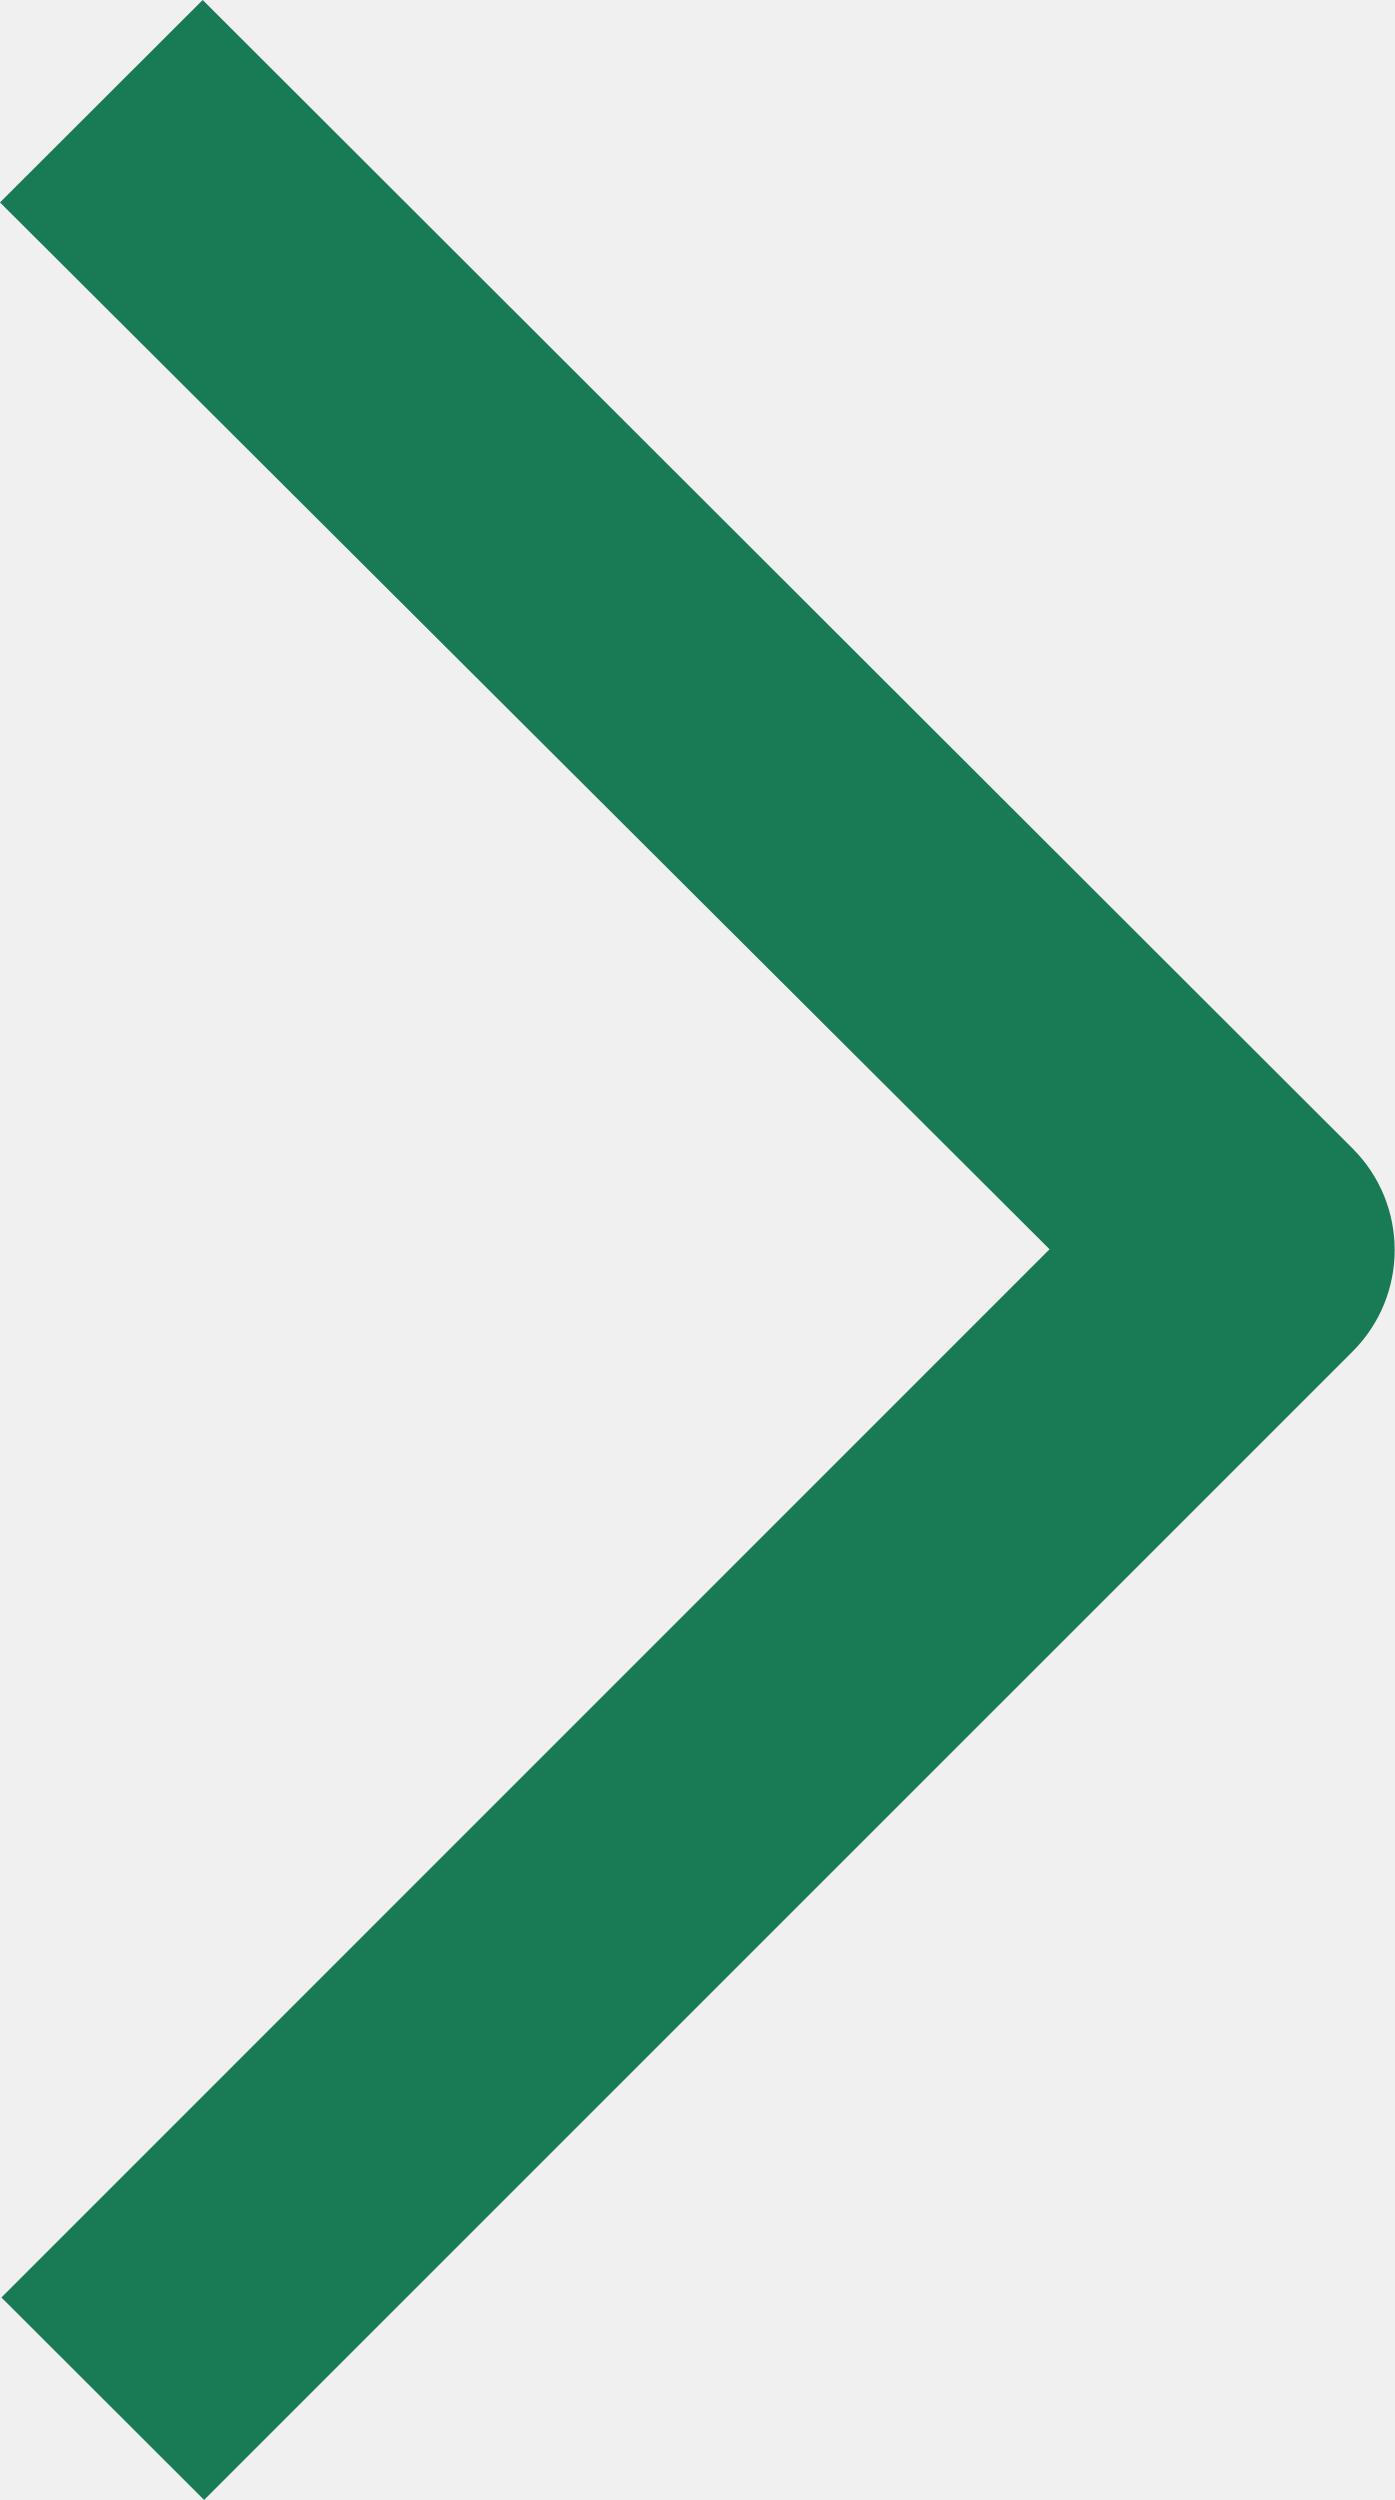
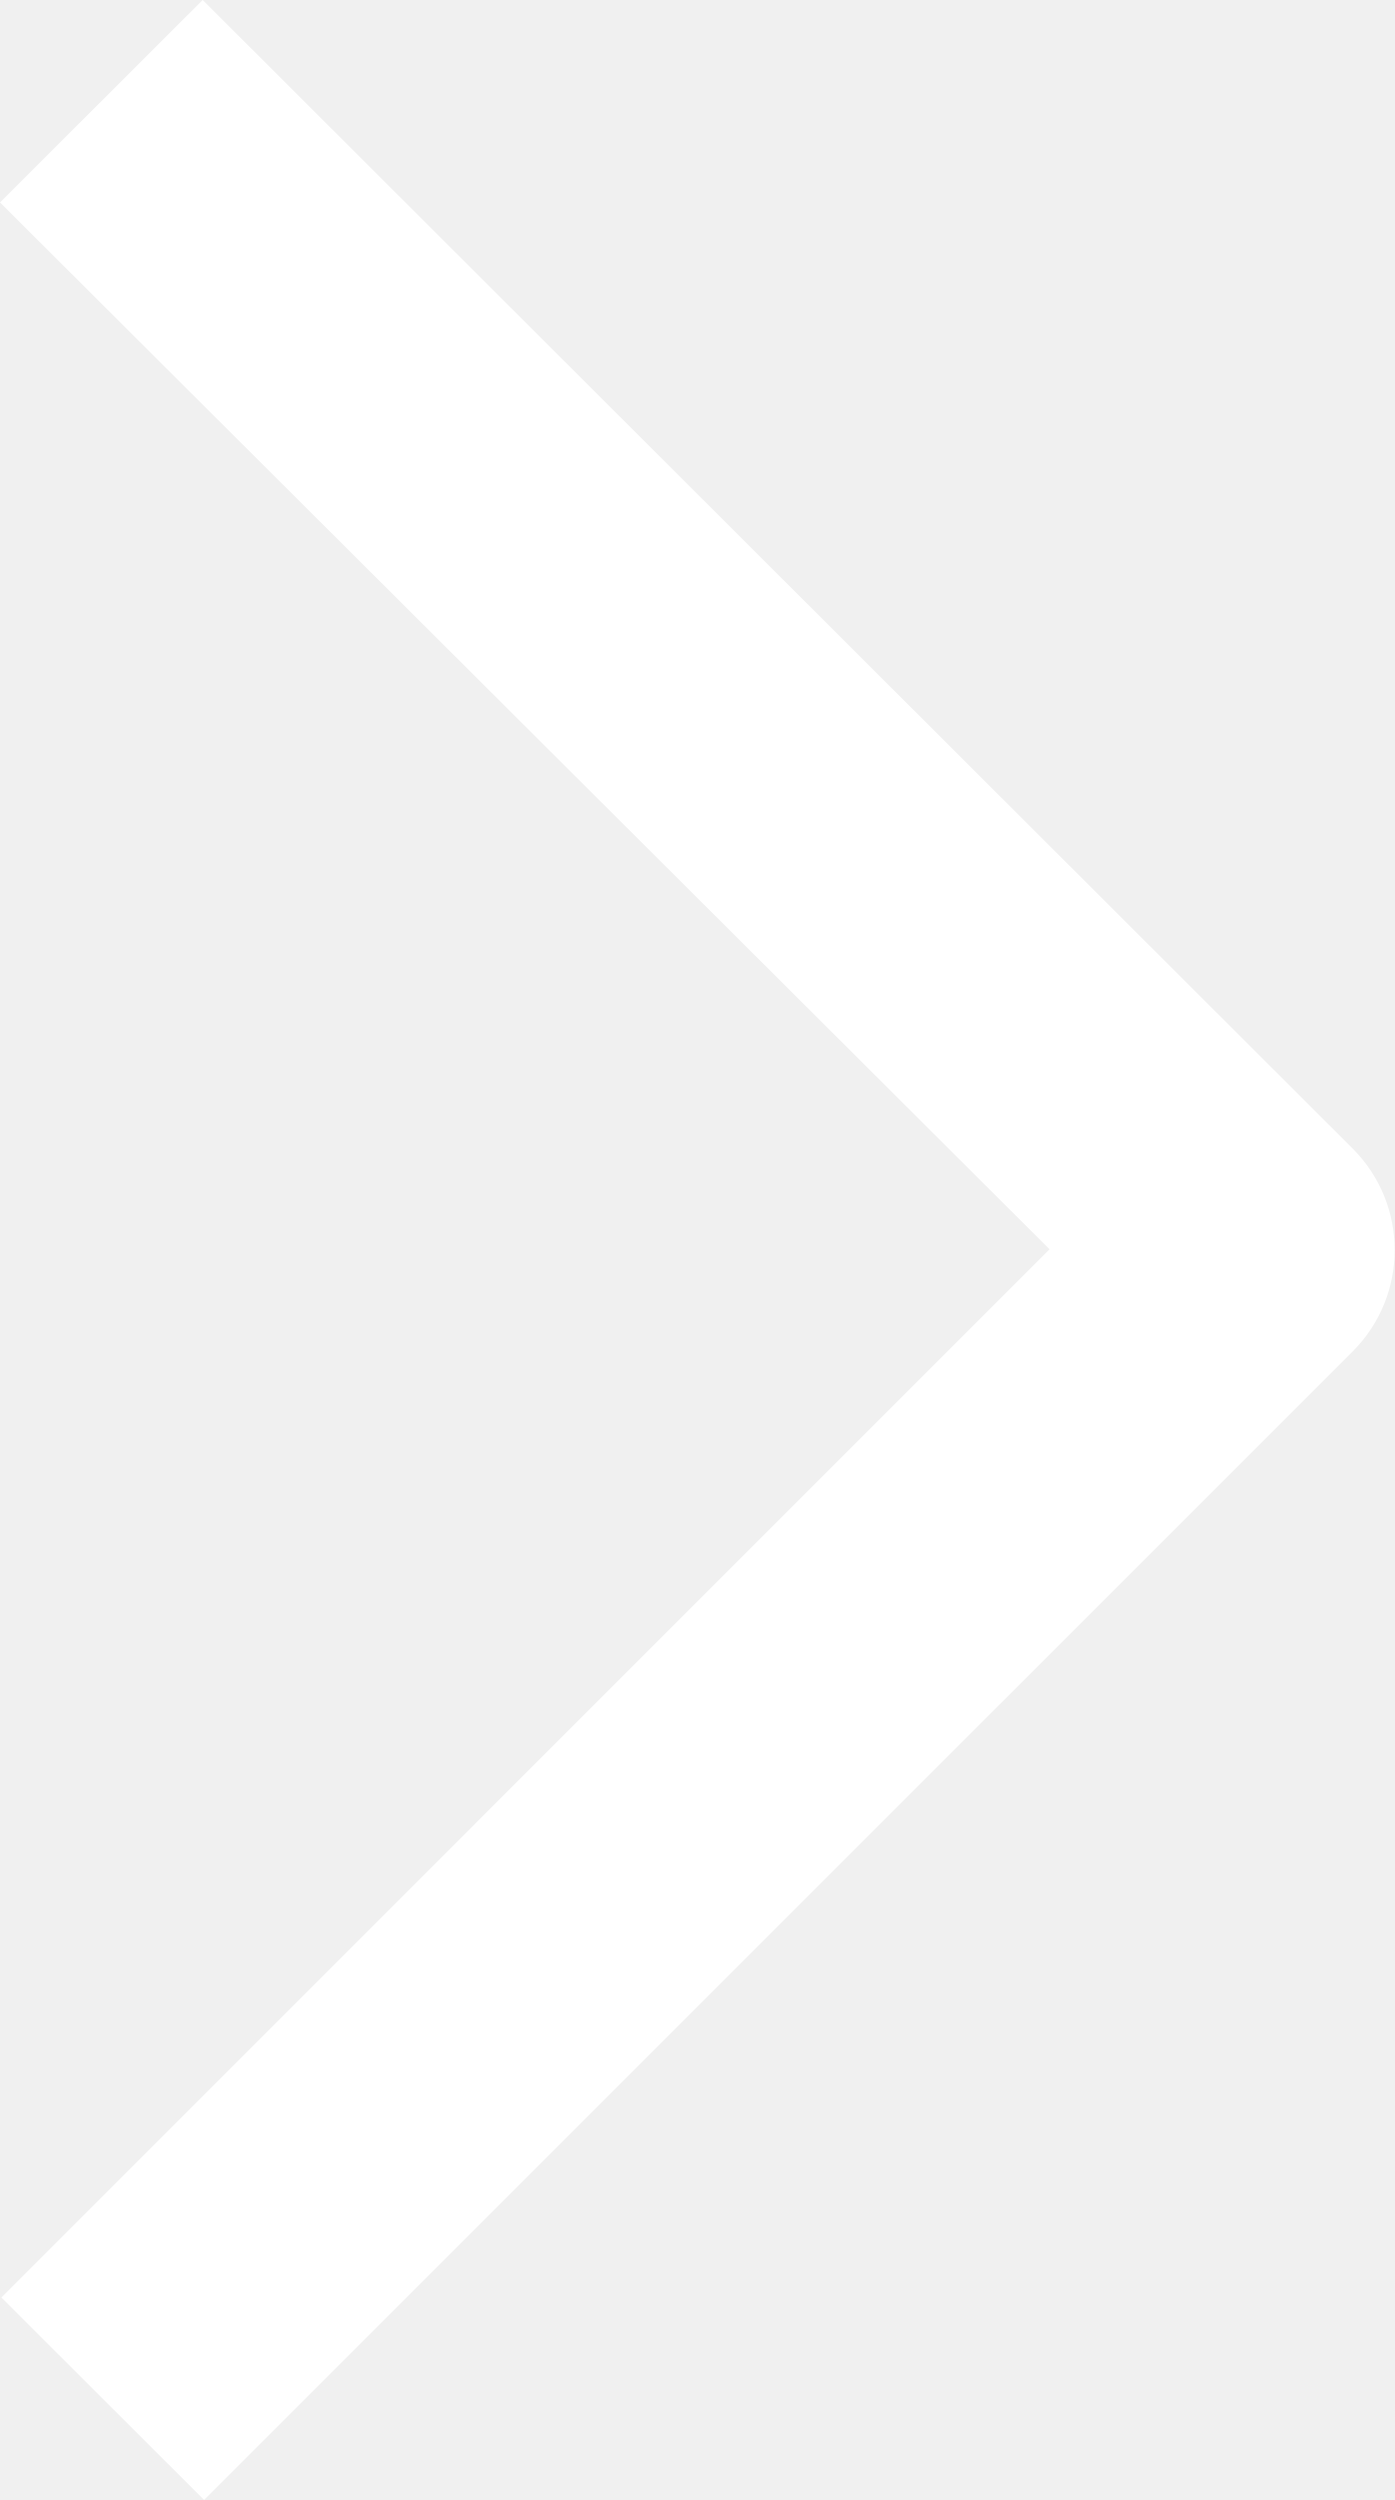
<svg xmlns="http://www.w3.org/2000/svg" width="16.838" height="30.182" viewBox="0 0 16.838 30.182">
-   <path id="Path_541" data-name="Path 541" d="M2.447,0,0,2.444,12.671,15.082.017,27.737l2.447,2.444L16.333,16.313a1.732,1.732,0,0,0,0-2.444Z" fill="#197a56" />
+   <path id="Path_541" data-name="Path 541" d="M2.447,0,0,2.444,12.671,15.082.017,27.737l2.447,2.444L16.333,16.313a1.732,1.732,0,0,0,0-2.444Z" fill="#ffffff" />
</svg>
